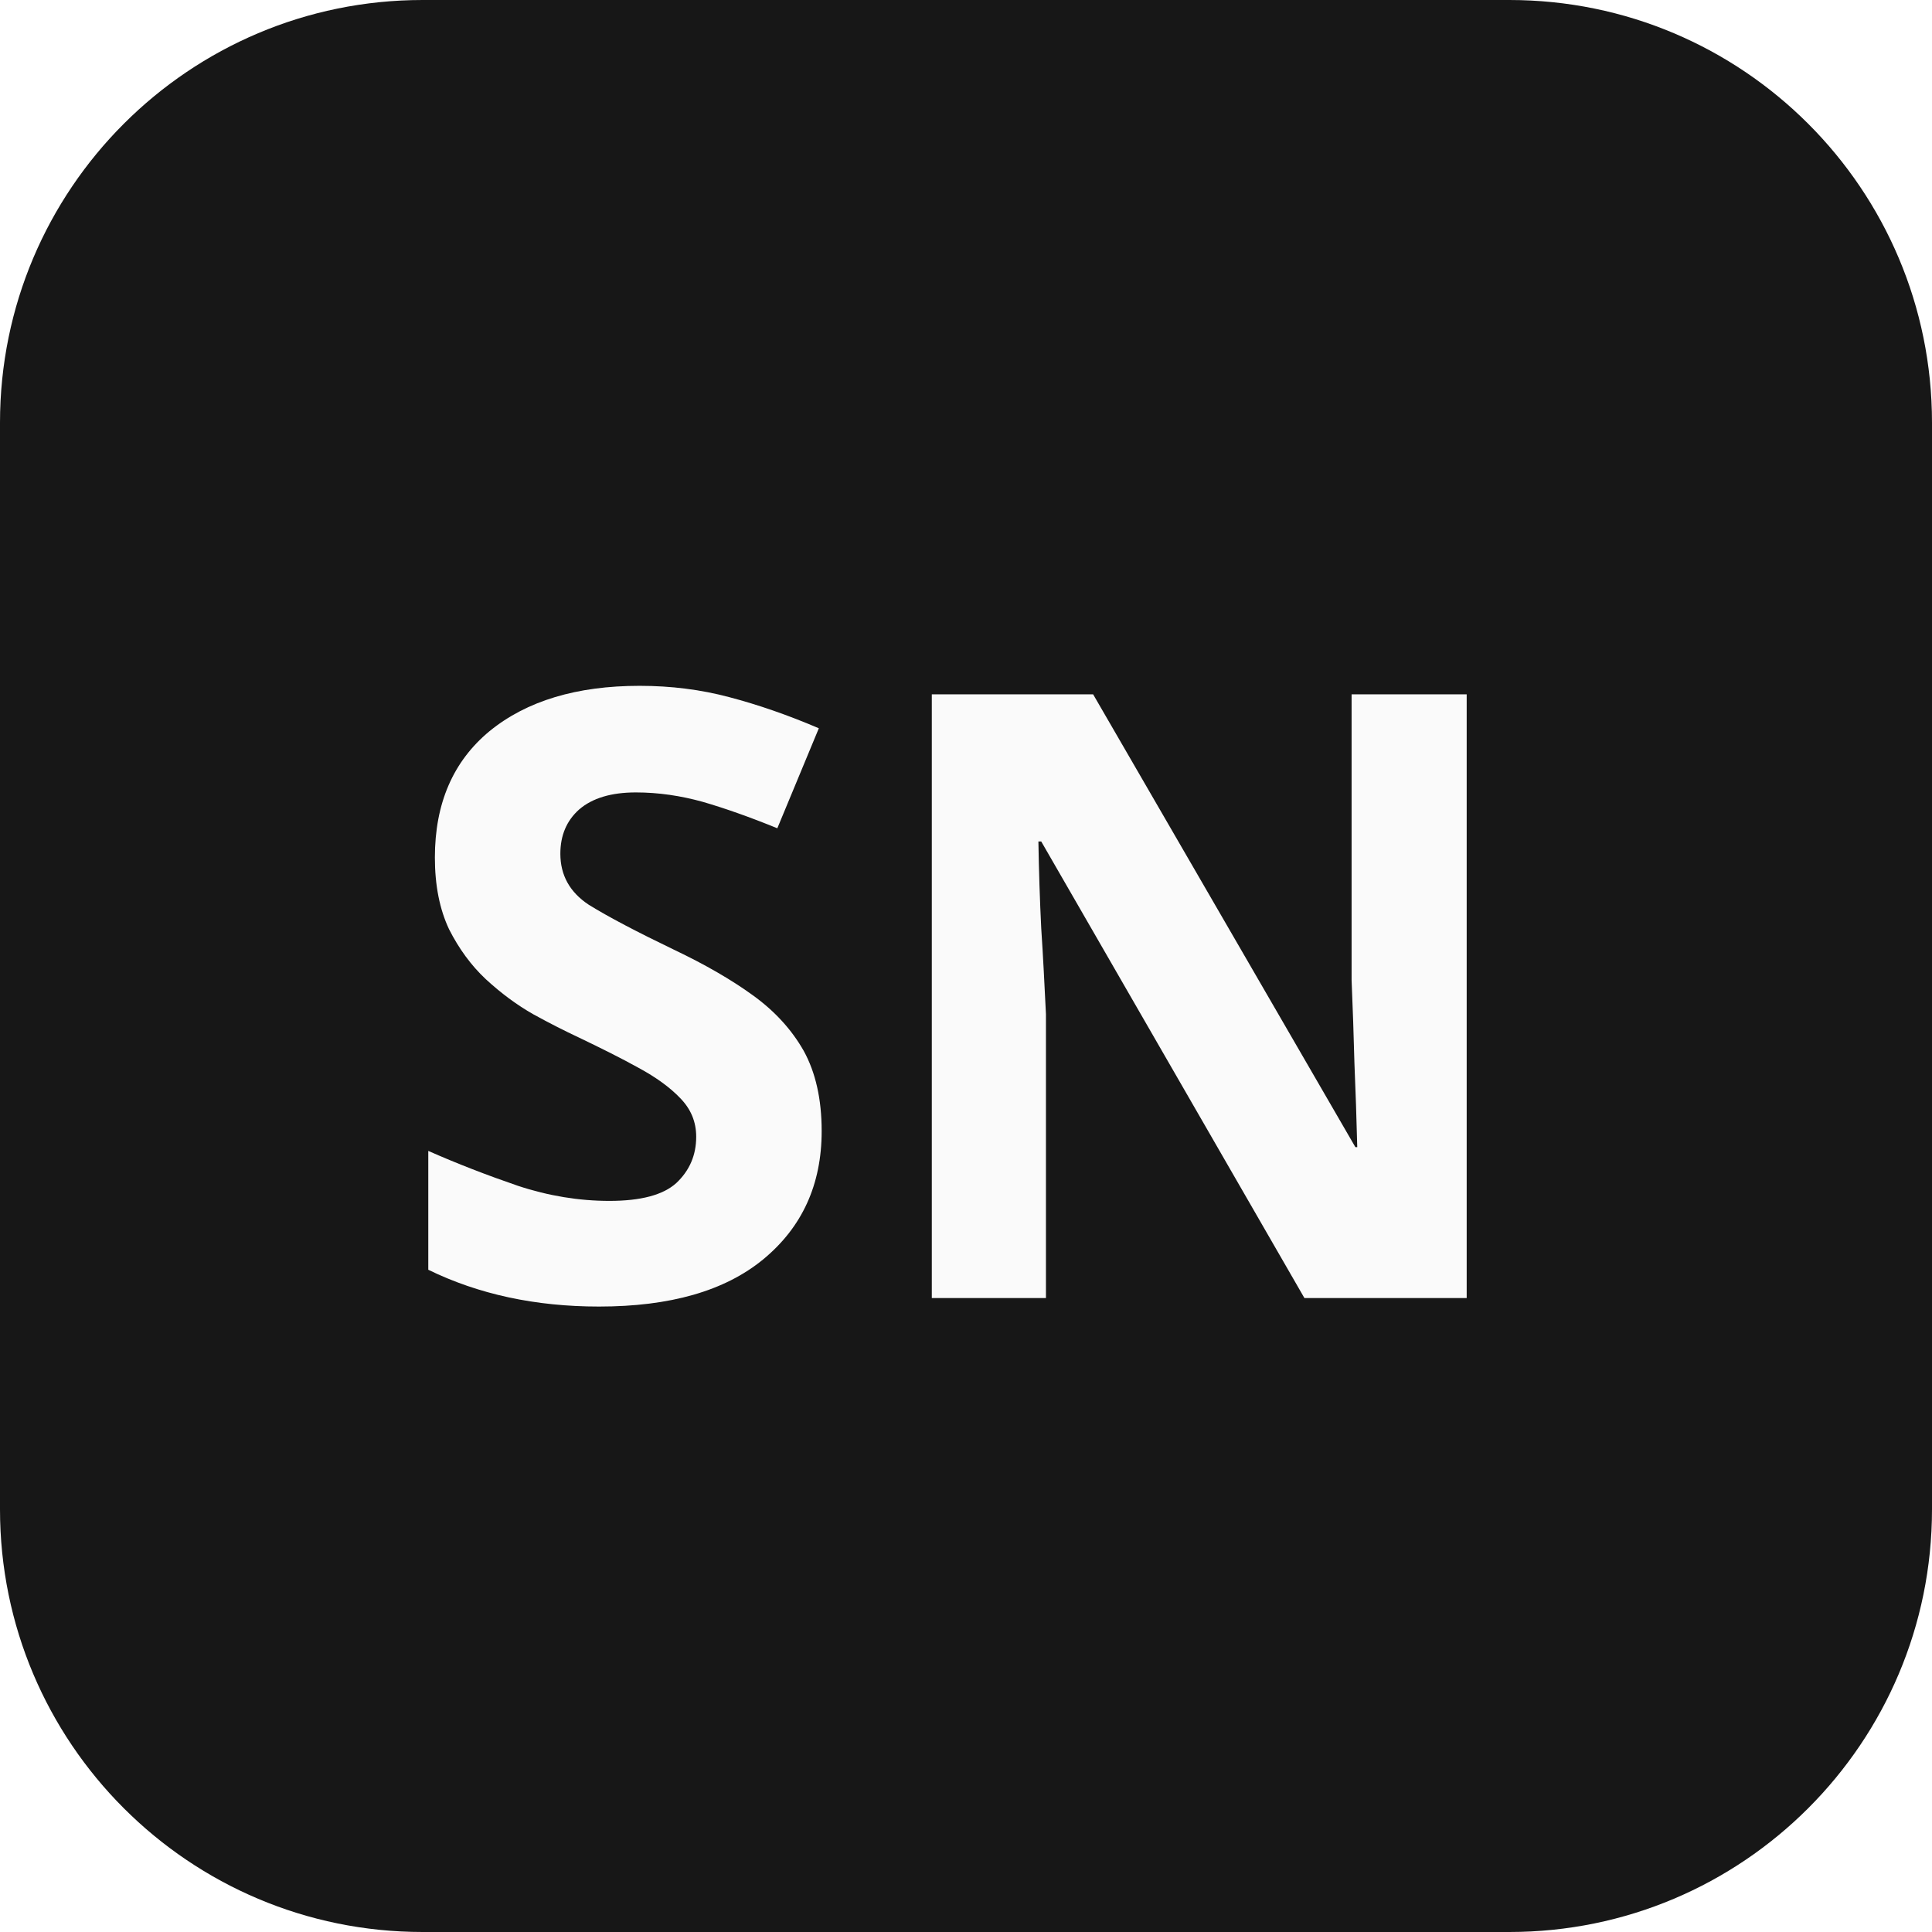
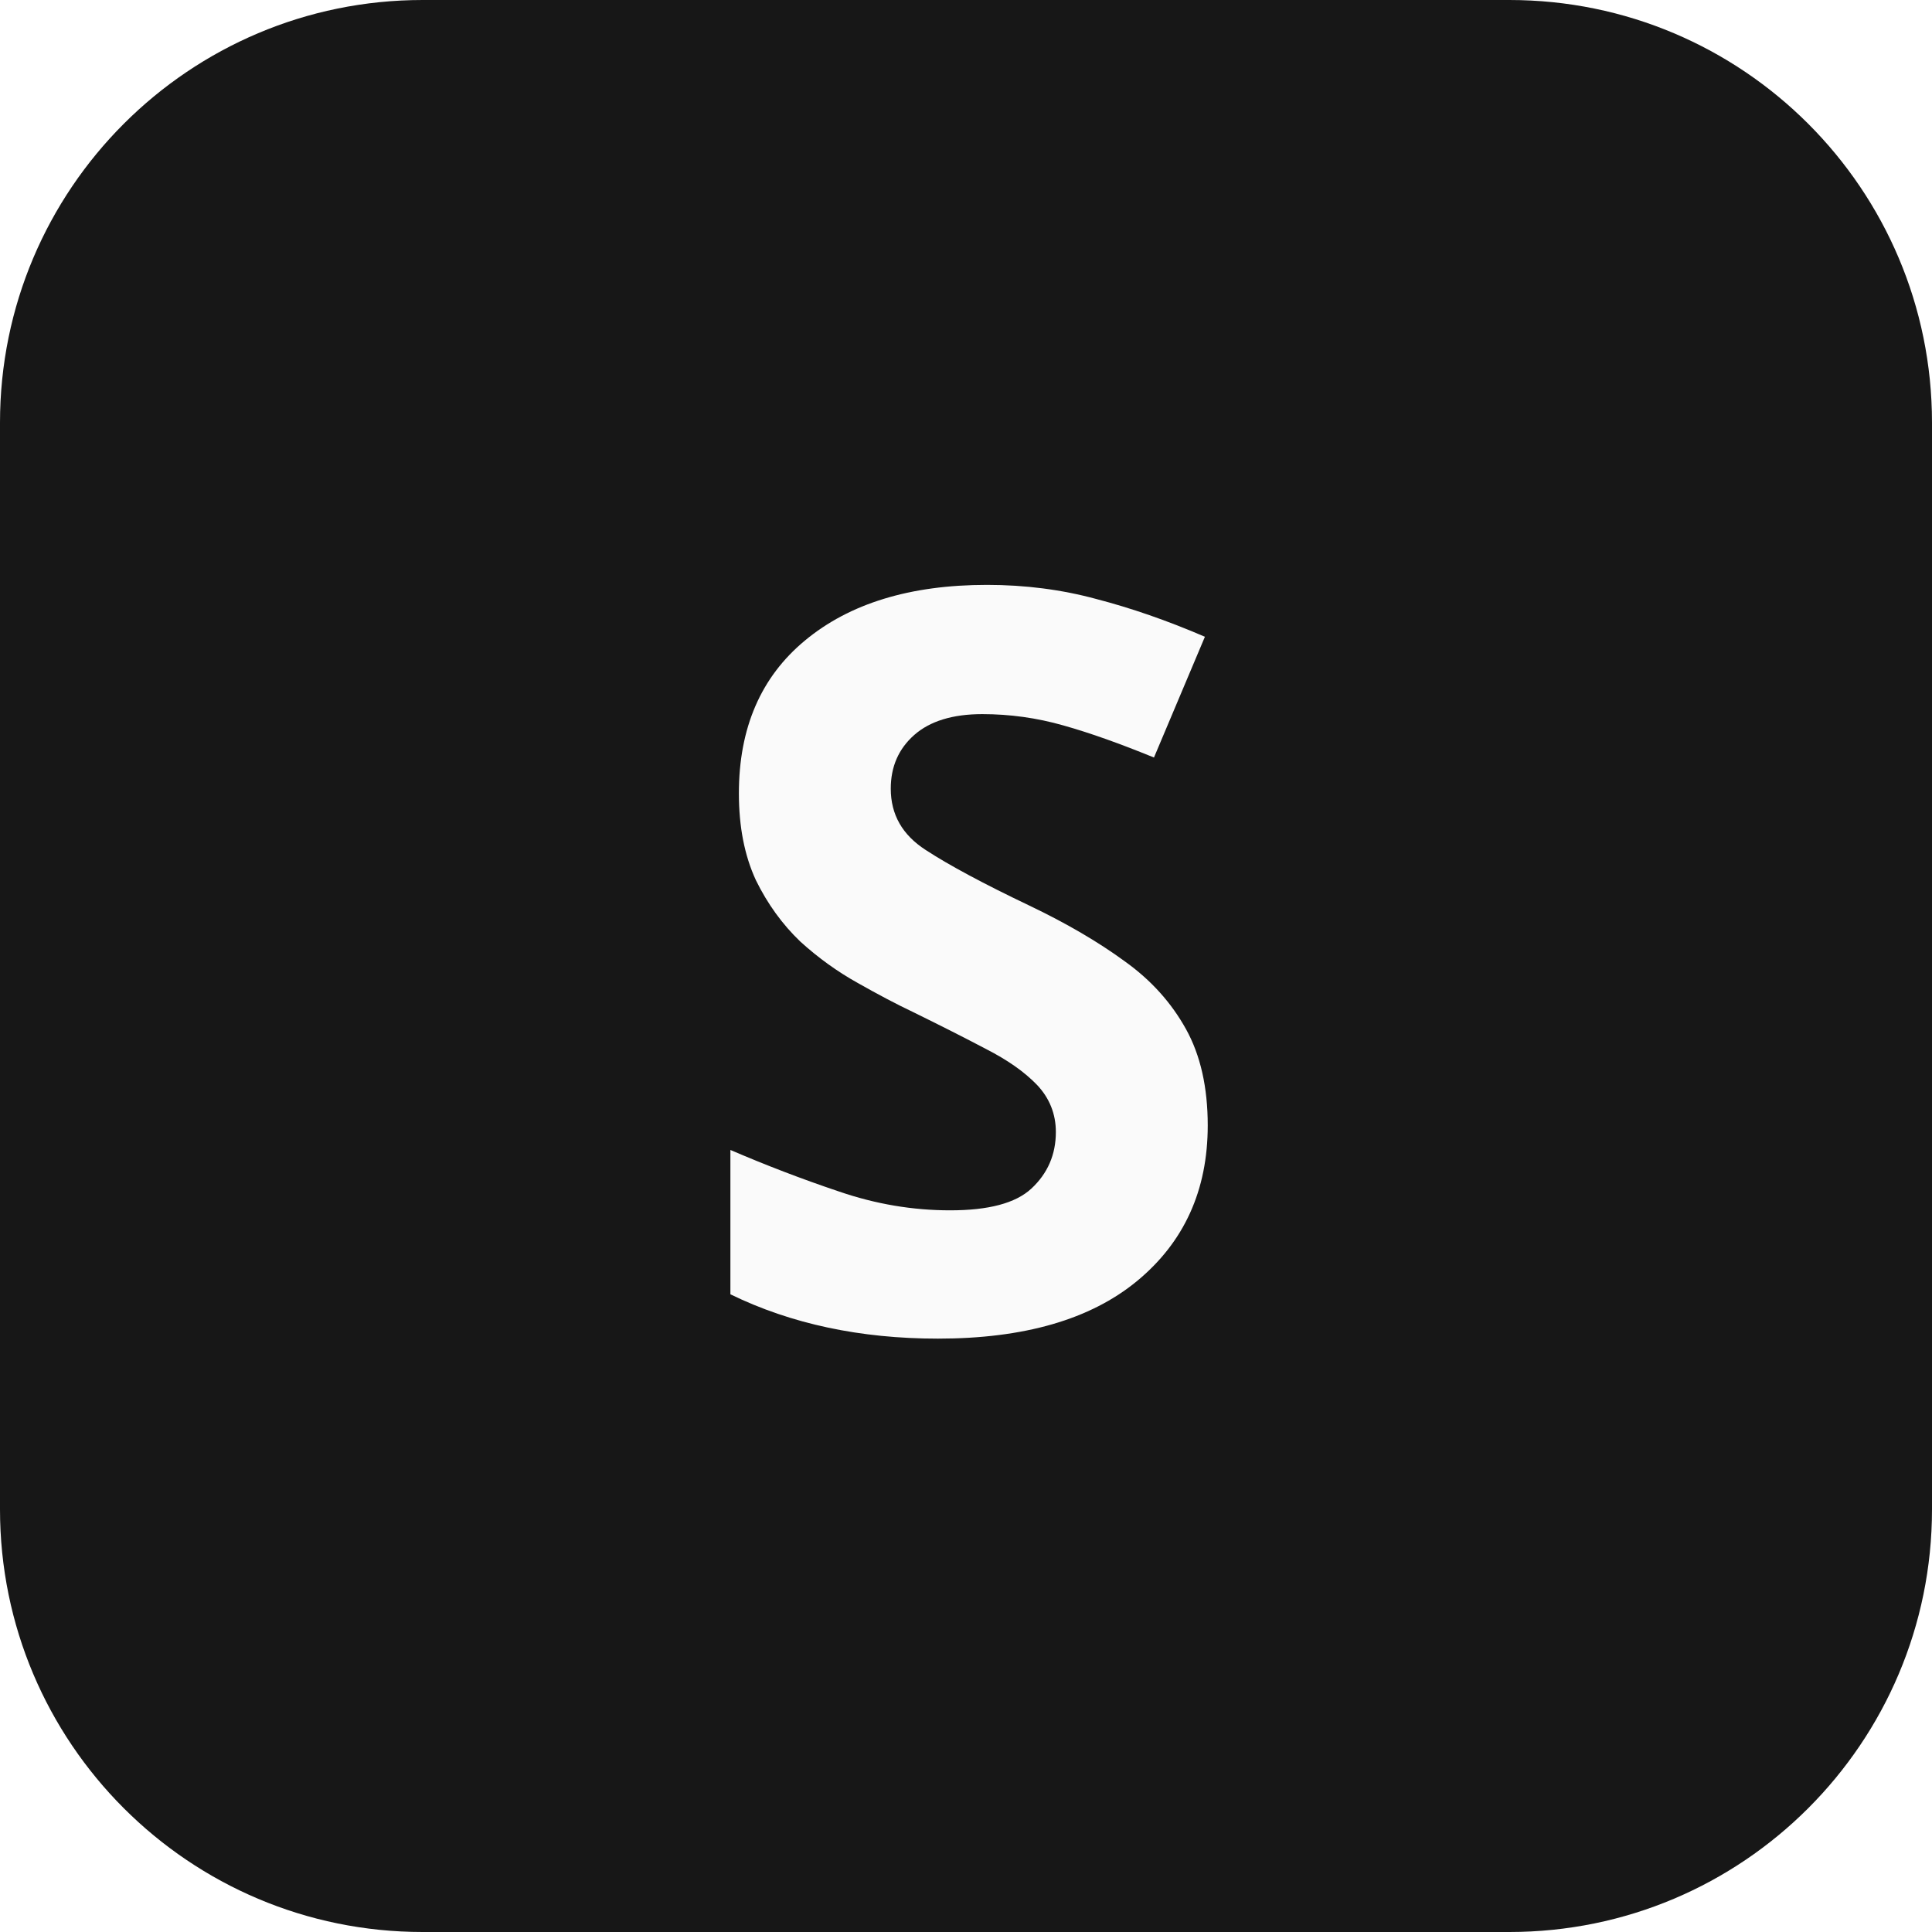
<svg xmlns="http://www.w3.org/2000/svg" viewBox="0 0 32 32">
  <rect width="32" height="32" rx="7" fill="#171717" />
-   <text x="16" y="21.5" text-anchor="middle" font-family="system-ui,sans-serif" font-size="14" font-weight="700" fill="#fafafa">SN</text>
+   <text x="16" y="22" text-anchor="middle" font-family="system-ui,sans-serif" font-size="17" font-weight="700" fill="#fafafa">S</text>
</svg>
